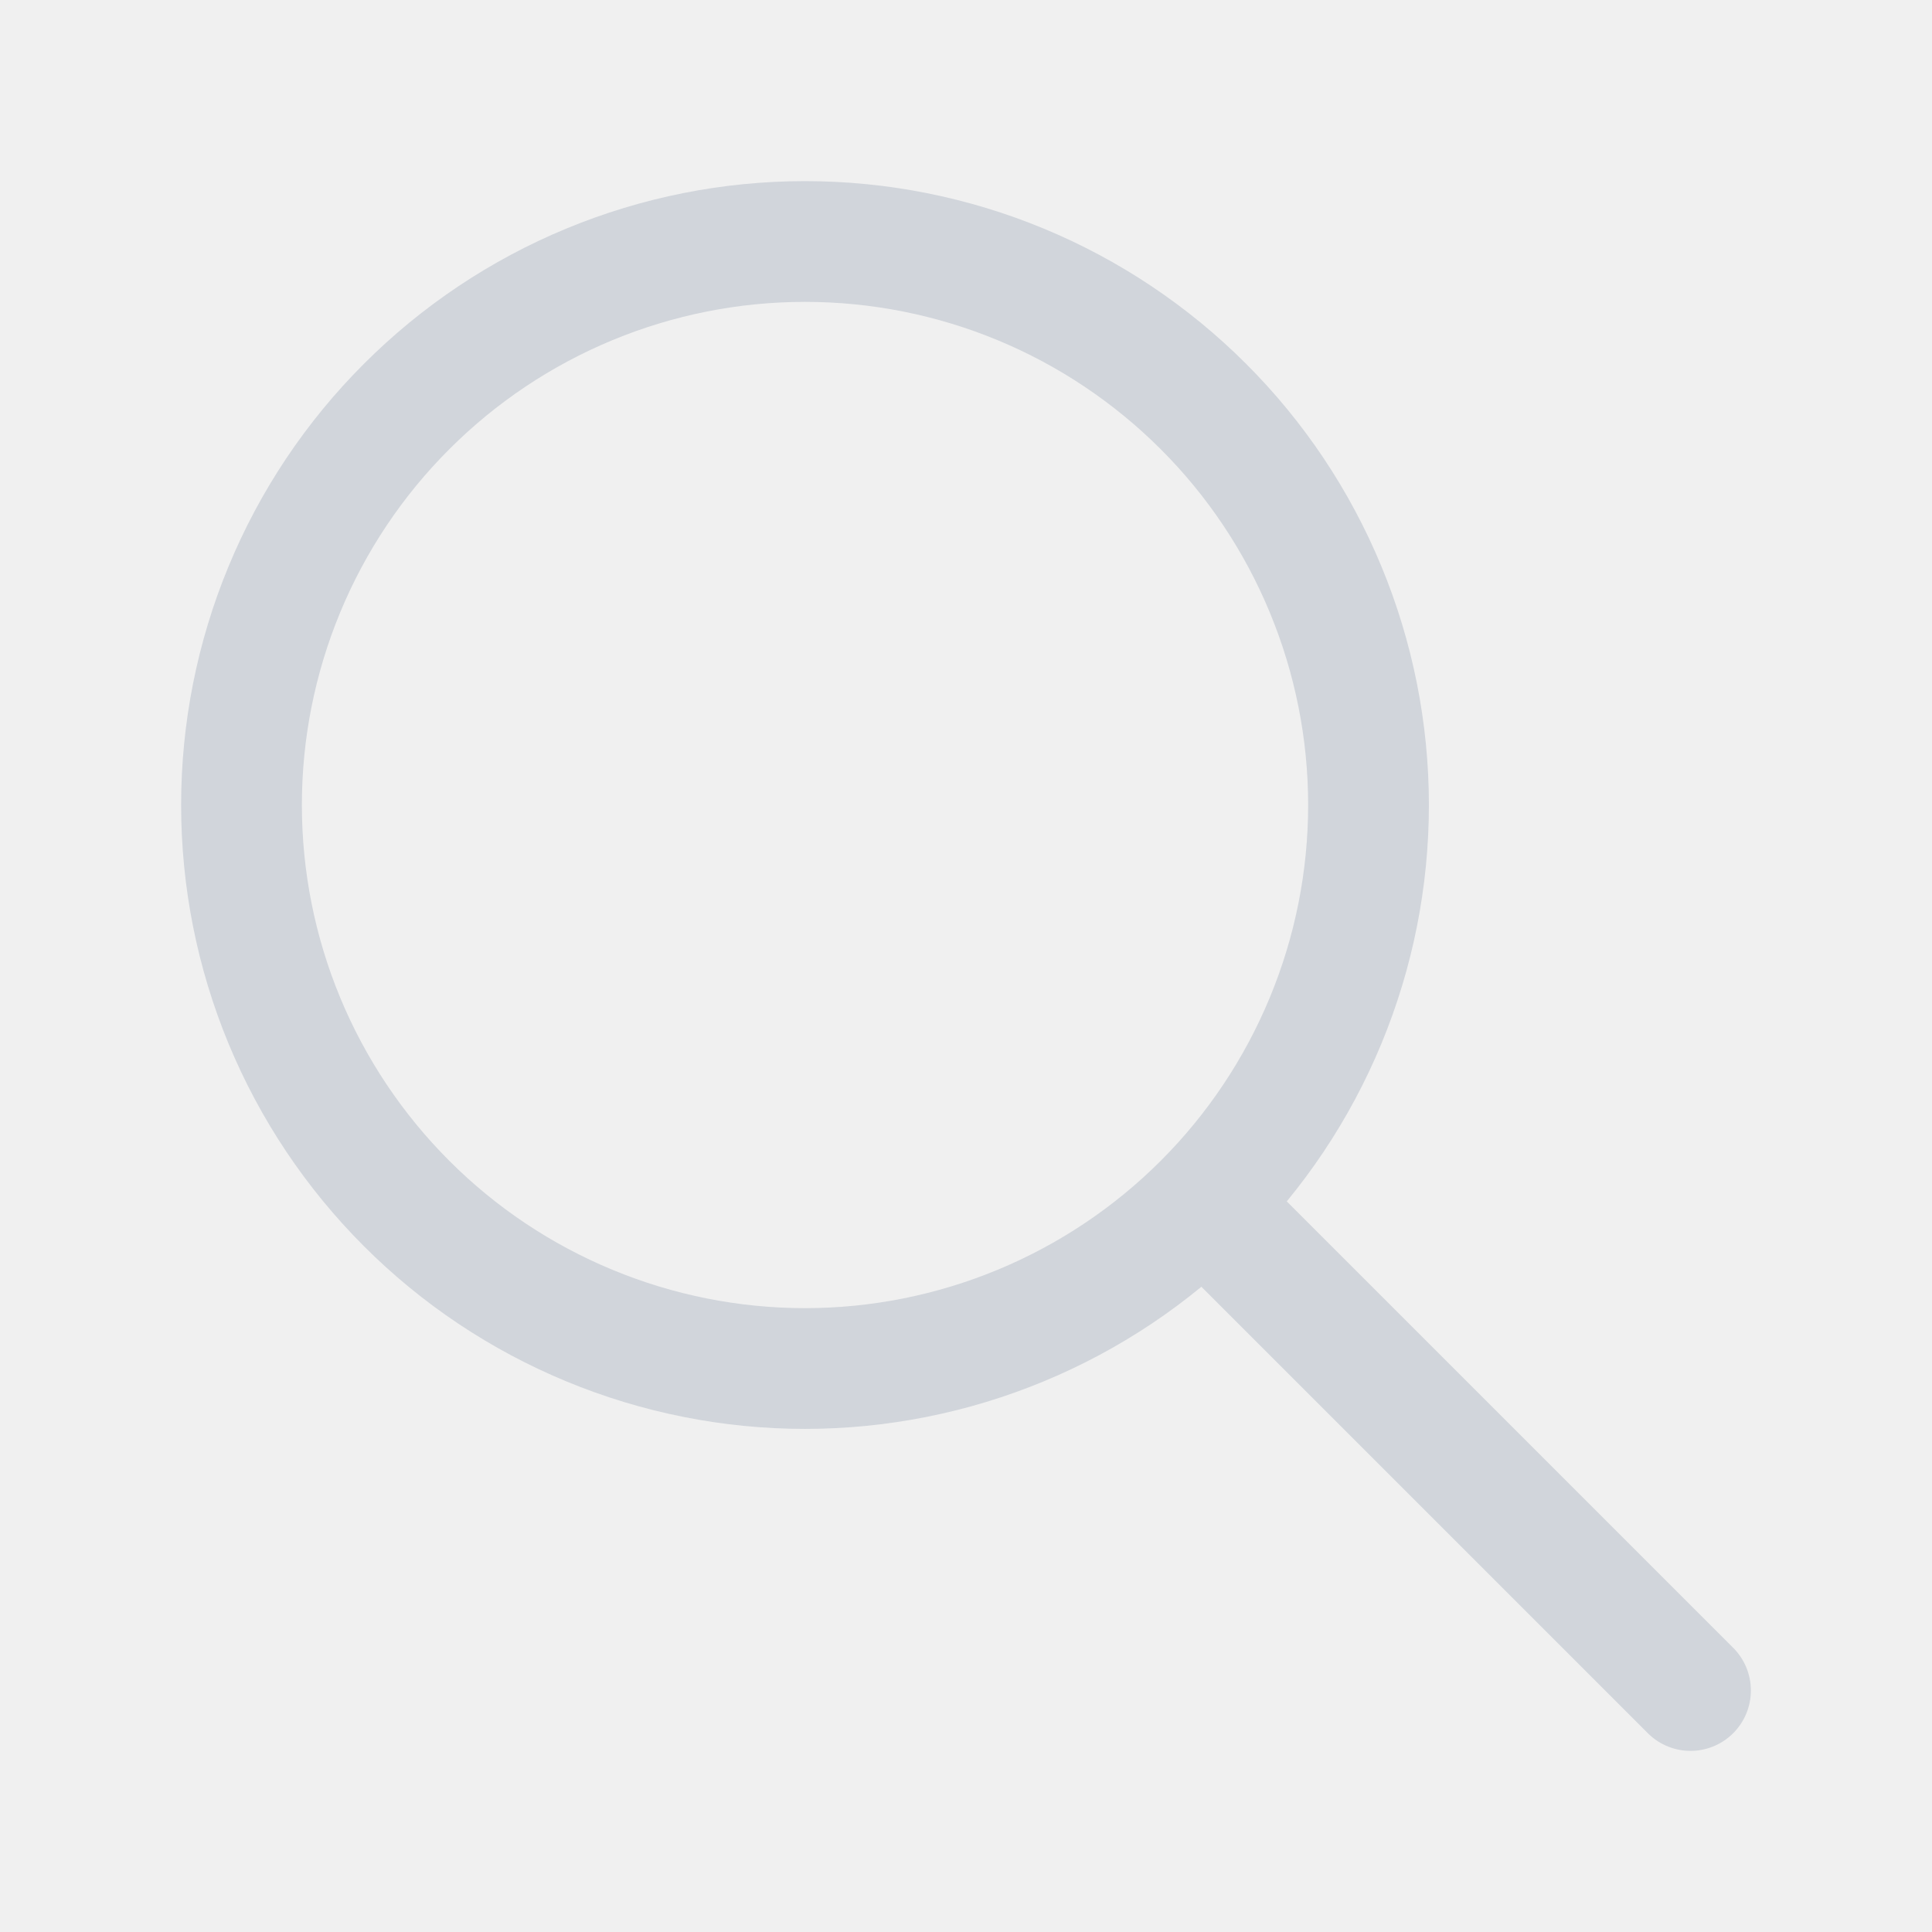
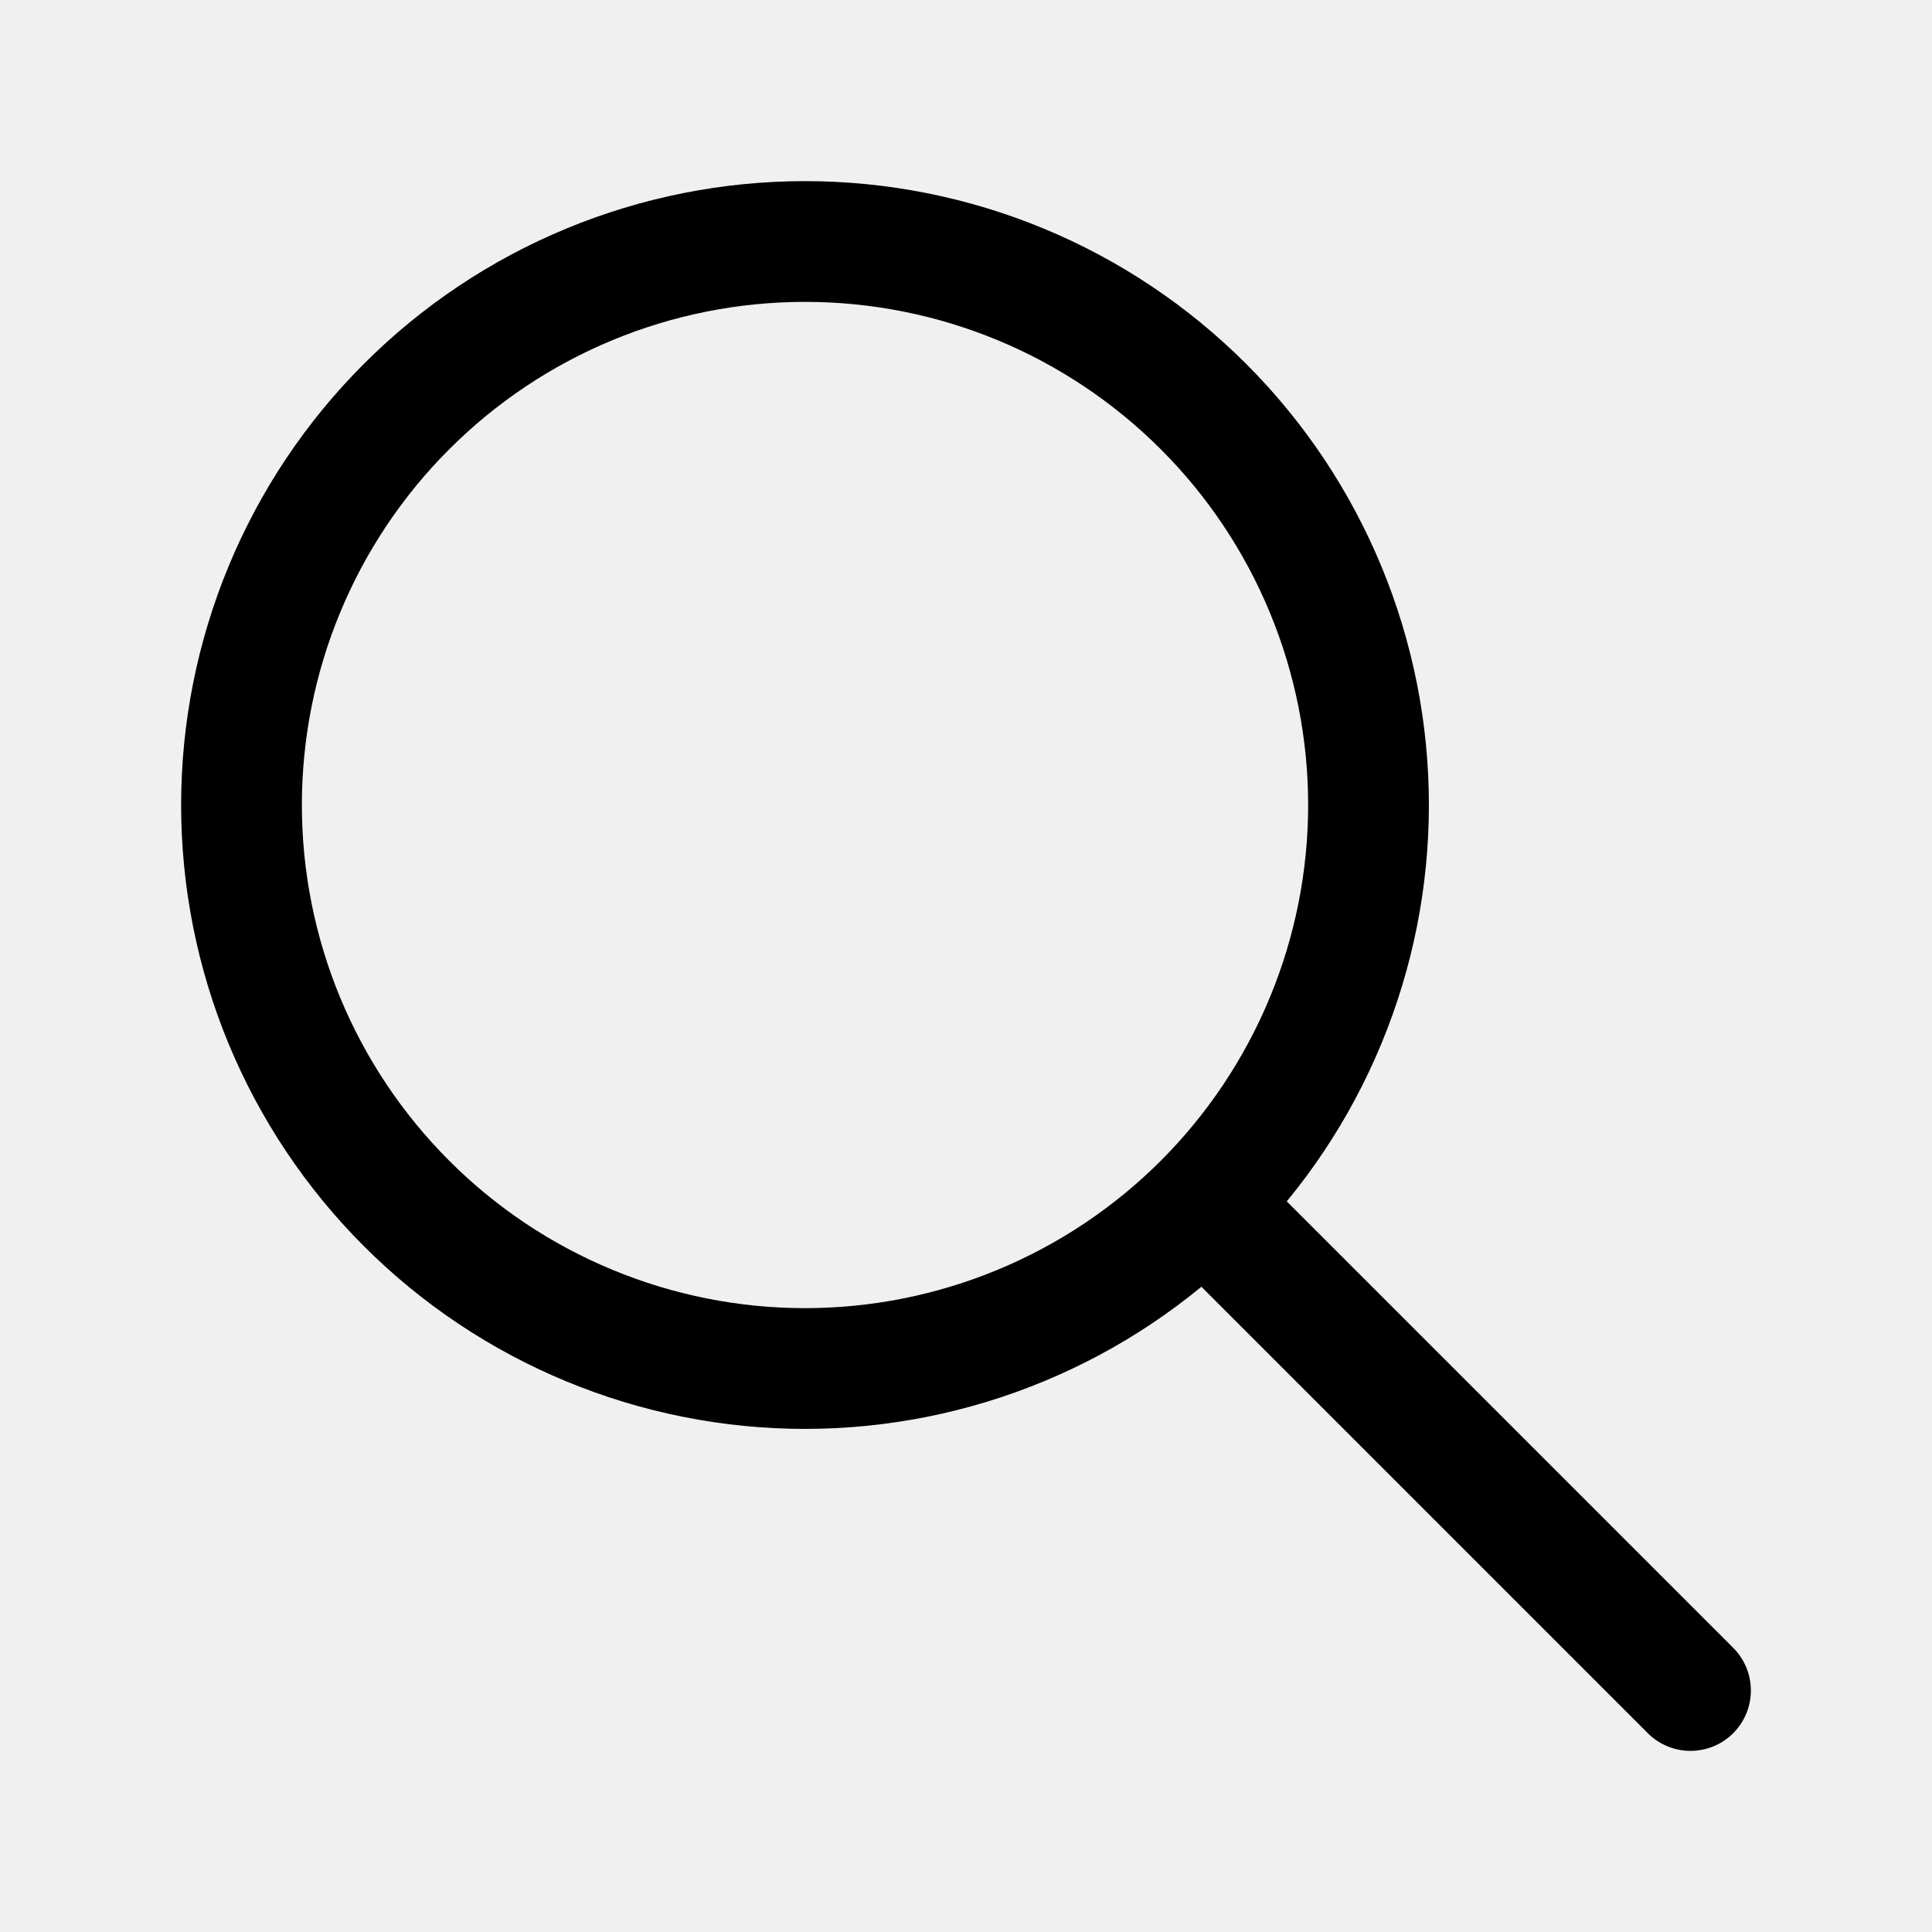
<svg xmlns="http://www.w3.org/2000/svg" width="32" height="32" viewBox="0 0 32 32" fill="none">
-   <g clip-path="url(#clip0_57_1633)">
-     <path d="M4 13.333C4 14.559 4.241 15.773 4.71 16.905C5.179 18.037 5.867 19.066 6.734 19.933C7.6 20.8 8.629 21.487 9.762 21.956C10.894 22.425 12.108 22.667 13.333 22.667C14.559 22.667 15.773 22.425 16.905 21.956C18.037 21.487 19.066 20.8 19.933 19.933C20.8 19.066 21.487 18.037 21.956 16.905C22.425 15.773 22.667 14.559 22.667 13.333C22.667 12.108 22.425 10.894 21.956 9.762C21.487 8.629 20.8 7.6 19.933 6.734C19.066 5.867 18.037 5.179 16.905 4.71C15.773 4.241 14.559 4 13.333 4C12.108 4 10.894 4.241 9.762 4.71C8.629 5.179 7.6 5.867 6.734 6.734C5.867 7.6 5.179 8.629 4.71 9.762C4.241 10.894 4 12.108 4 13.333Z" stroke="#D1D5DB" stroke-width="2" stroke-linecap="round" stroke-linejoin="round" />
-     <path d="M28 28L20 20" stroke="#D1D5DB" stroke-width="2" stroke-linecap="round" stroke-linejoin="round" />
-   </g>
-   <defs>
-     <clipPath id="clip0_57_1633">
-       <rect width="32" height="32" fill="white" />
-     </clipPath>
-   </defs>
+   <path d="M4 13.333C4 14.559 4.241 15.773 4.71 16.905C5.179 18.037 5.867 19.066 6.734 19.933C7.6 20.8 8.629 21.487 9.762 21.956C10.894 22.425 12.108 22.667 13.333 22.667C14.559 22.667 15.773 22.425 16.905 21.956C18.037 21.487 19.066 20.8 19.933 19.933C20.8 19.066 21.487 18.037 21.956 16.905C22.425 15.773 22.667 14.559 22.667 13.333C22.667 12.108 22.425 10.894 21.956 9.762C21.487 8.629 20.8 7.6 19.933 6.734C19.066 5.867 18.037 5.179 16.905 4.71C15.773 4.241 14.559 4 13.333 4C12.108 4 10.894 4.241 9.762 4.71C8.629 5.179 7.6 5.867 6.734 6.734C5.867 7.6 5.179 8.629 4.71 9.762C4.241 10.894 4 12.108 4 13.333Z" stroke="currentColor" stroke-width="2" stroke-linecap="round" stroke-linejoin="round" />
+   <path d="M28 28L20 20" stroke="currentColor" stroke-width="2" stroke-linecap="round" stroke-linejoin="round" />
</svg>
